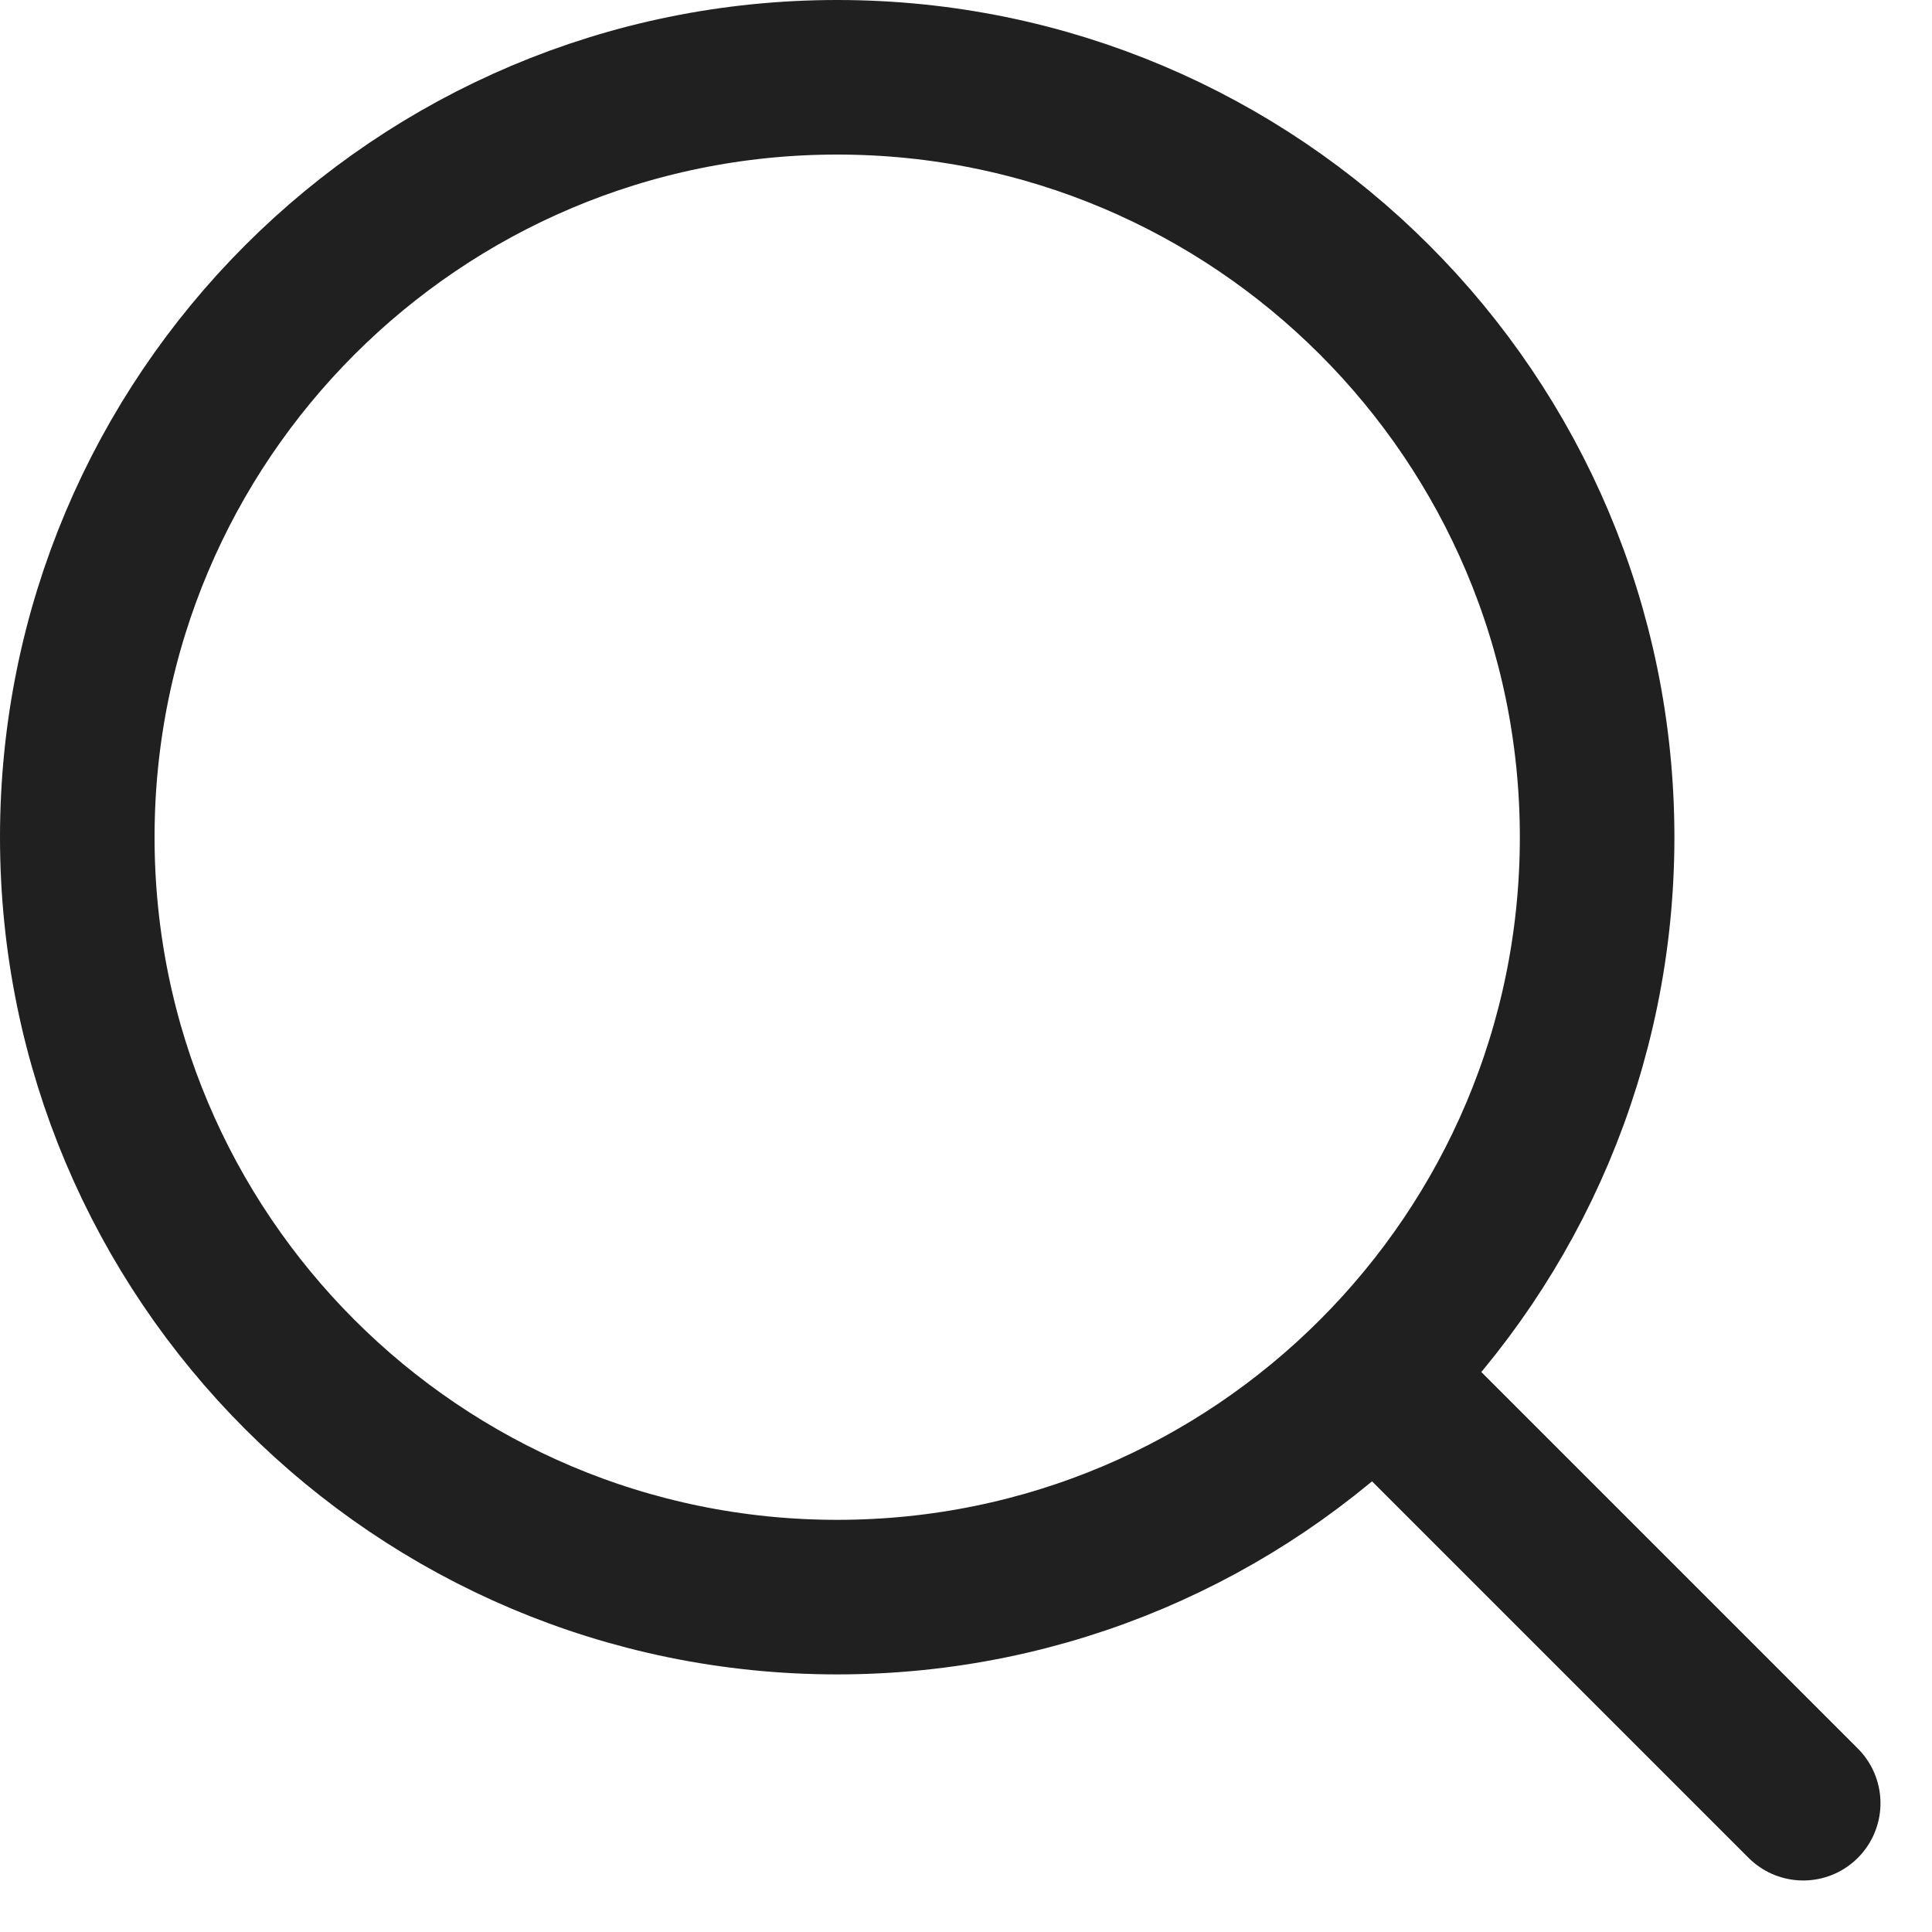
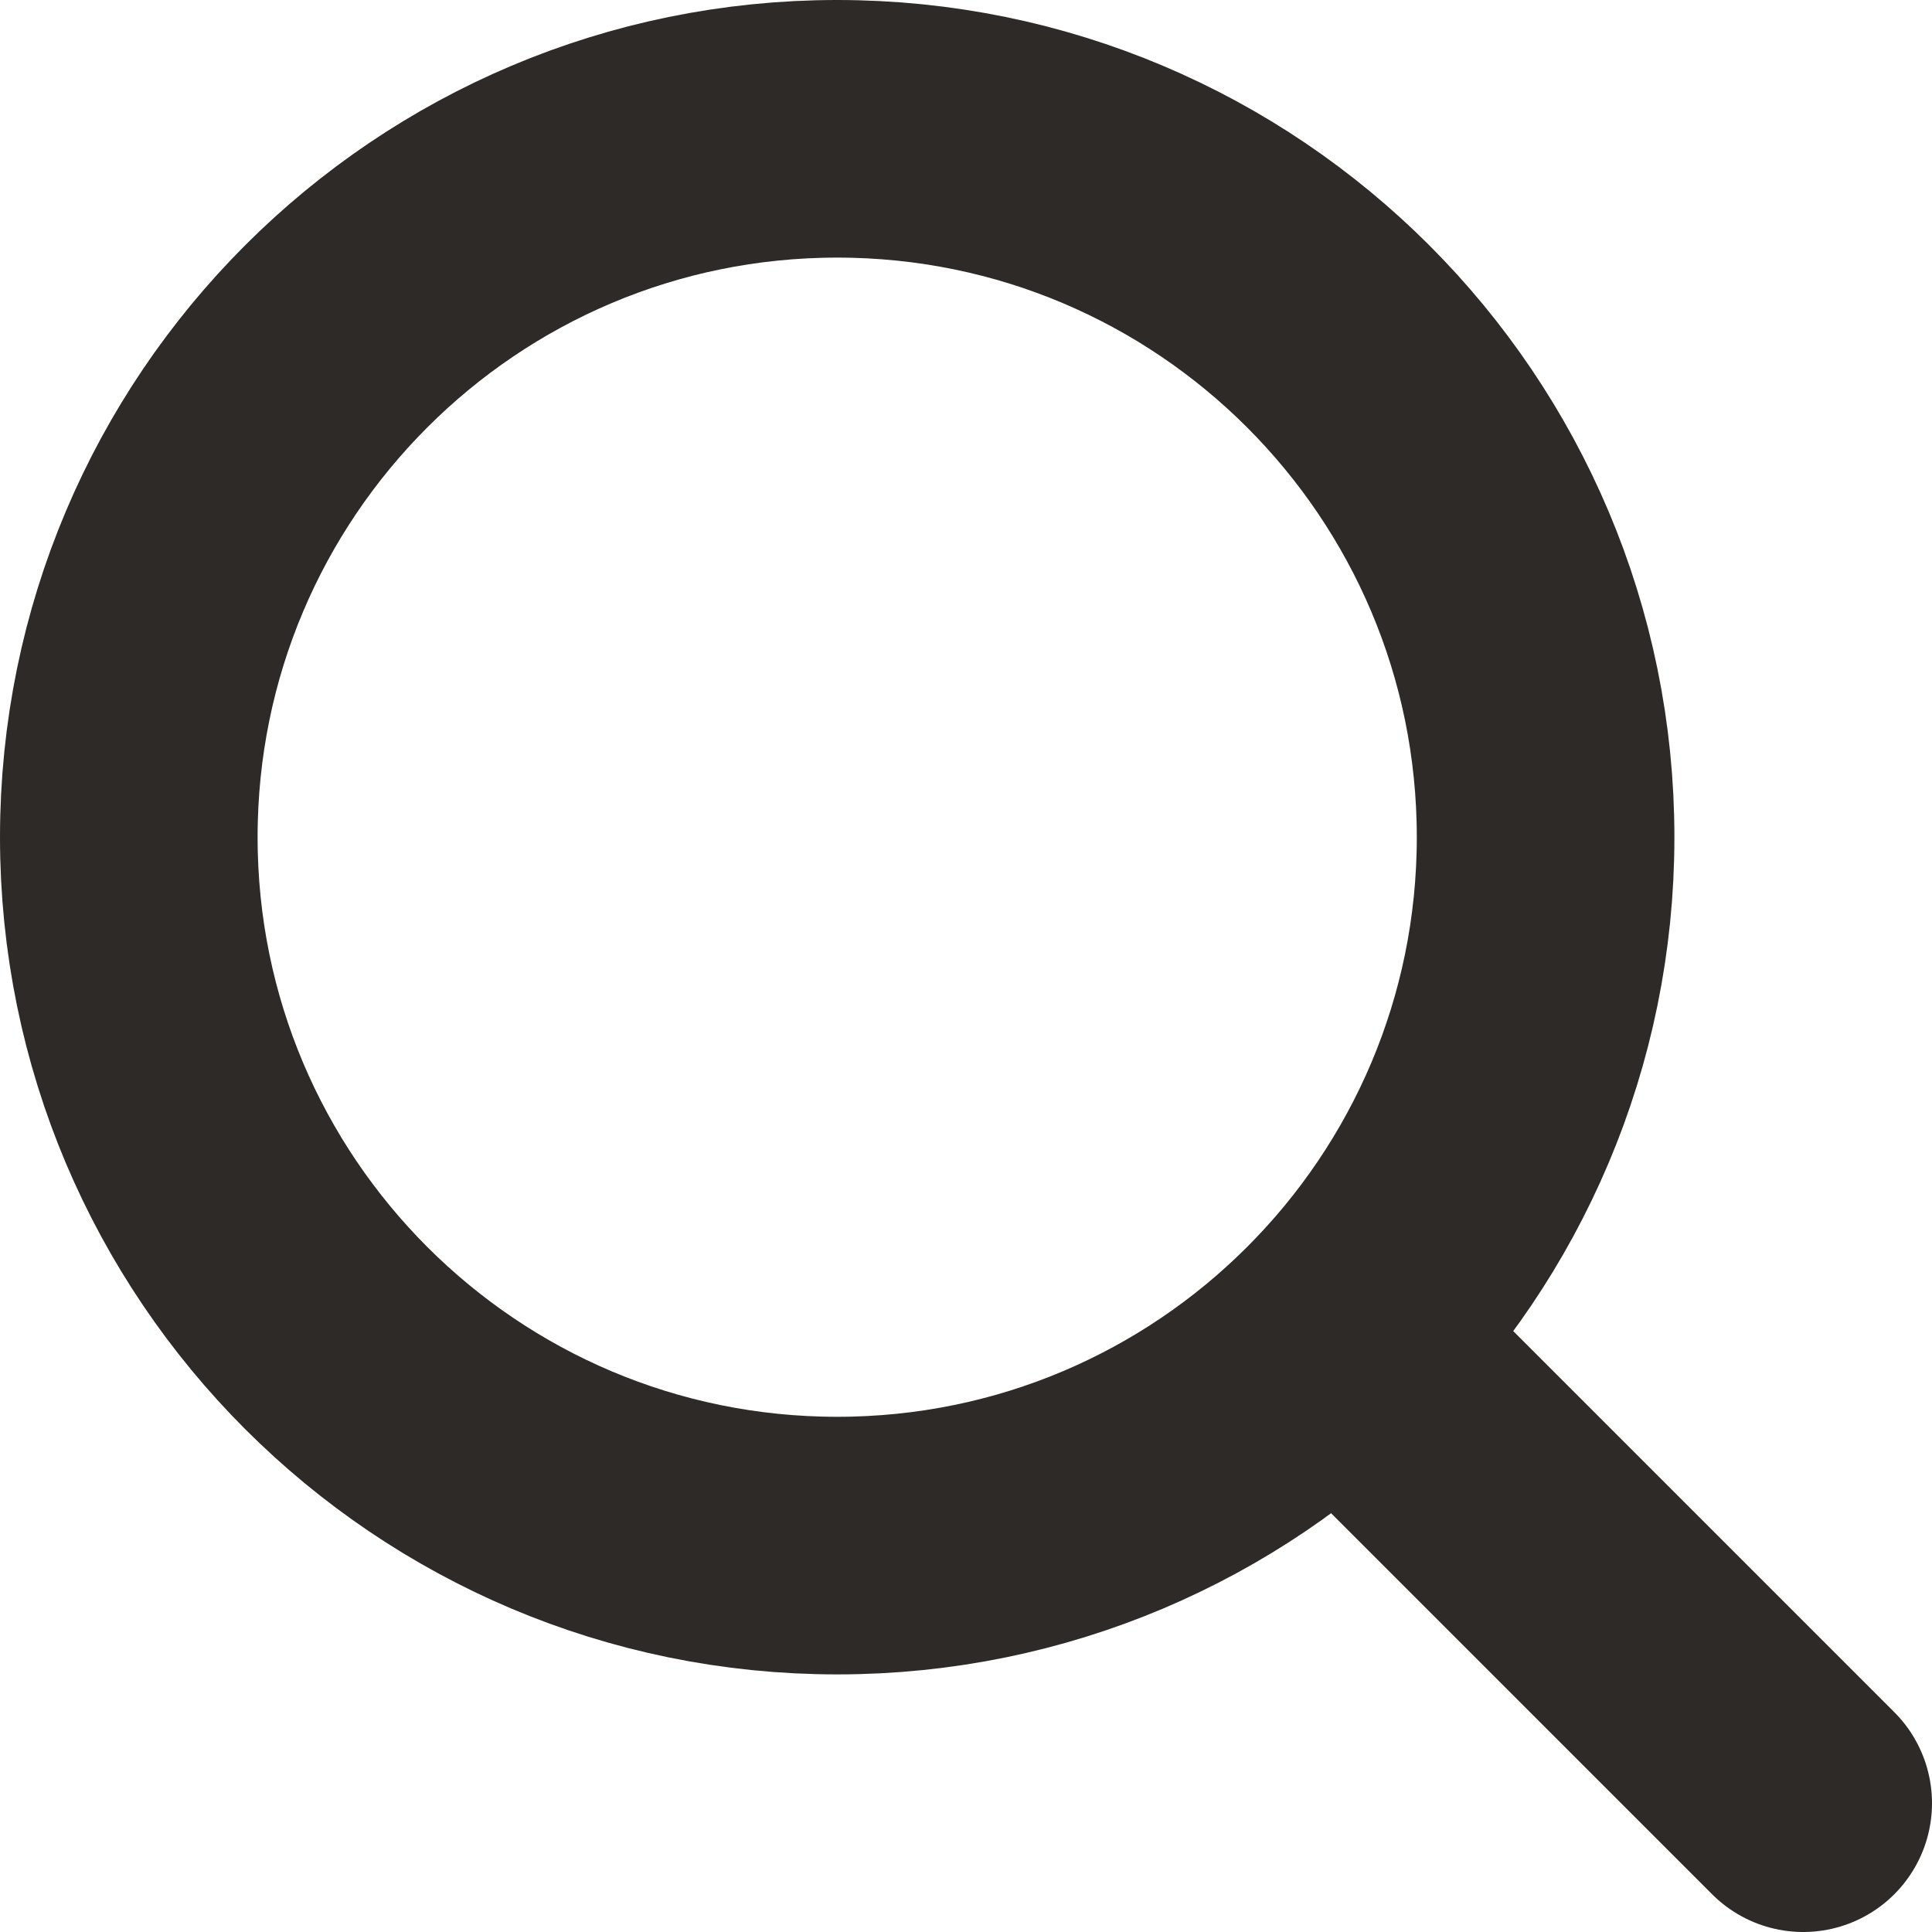
<svg xmlns="http://www.w3.org/2000/svg" width="15" height="15" viewBox="0 0 15 15" fill="none">
-   <circle cx="6.5" cy="6.5" r="5.9" stroke="#202020" stroke-width="1.2" />
-   <path d="M11 11L14 14" stroke="#202020" stroke-width="1.2" stroke-linecap="round" />
+   <circle cx="6.5" cy="6.5" r="5.5" stroke="#2D2A28" stroke-width="2" />
+   <path d="M11 11L14 14" stroke="#2D2A28" stroke-width="2" stroke-linecap="round" />
</svg>
